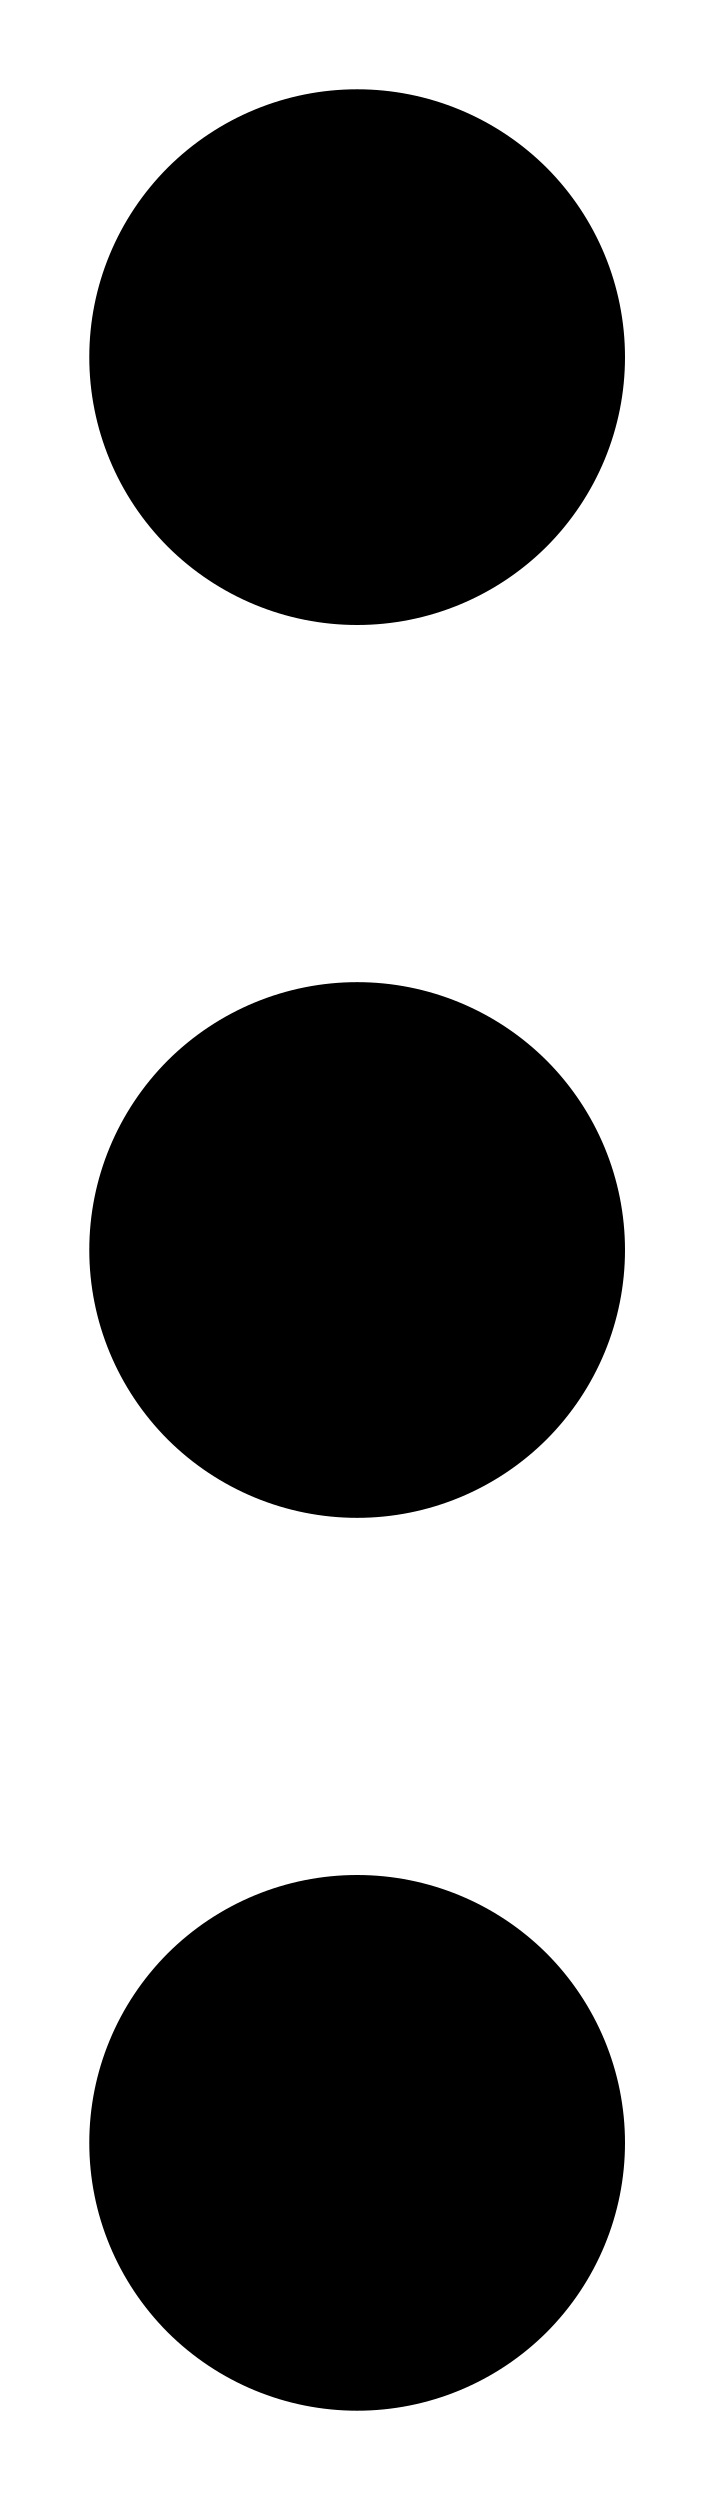
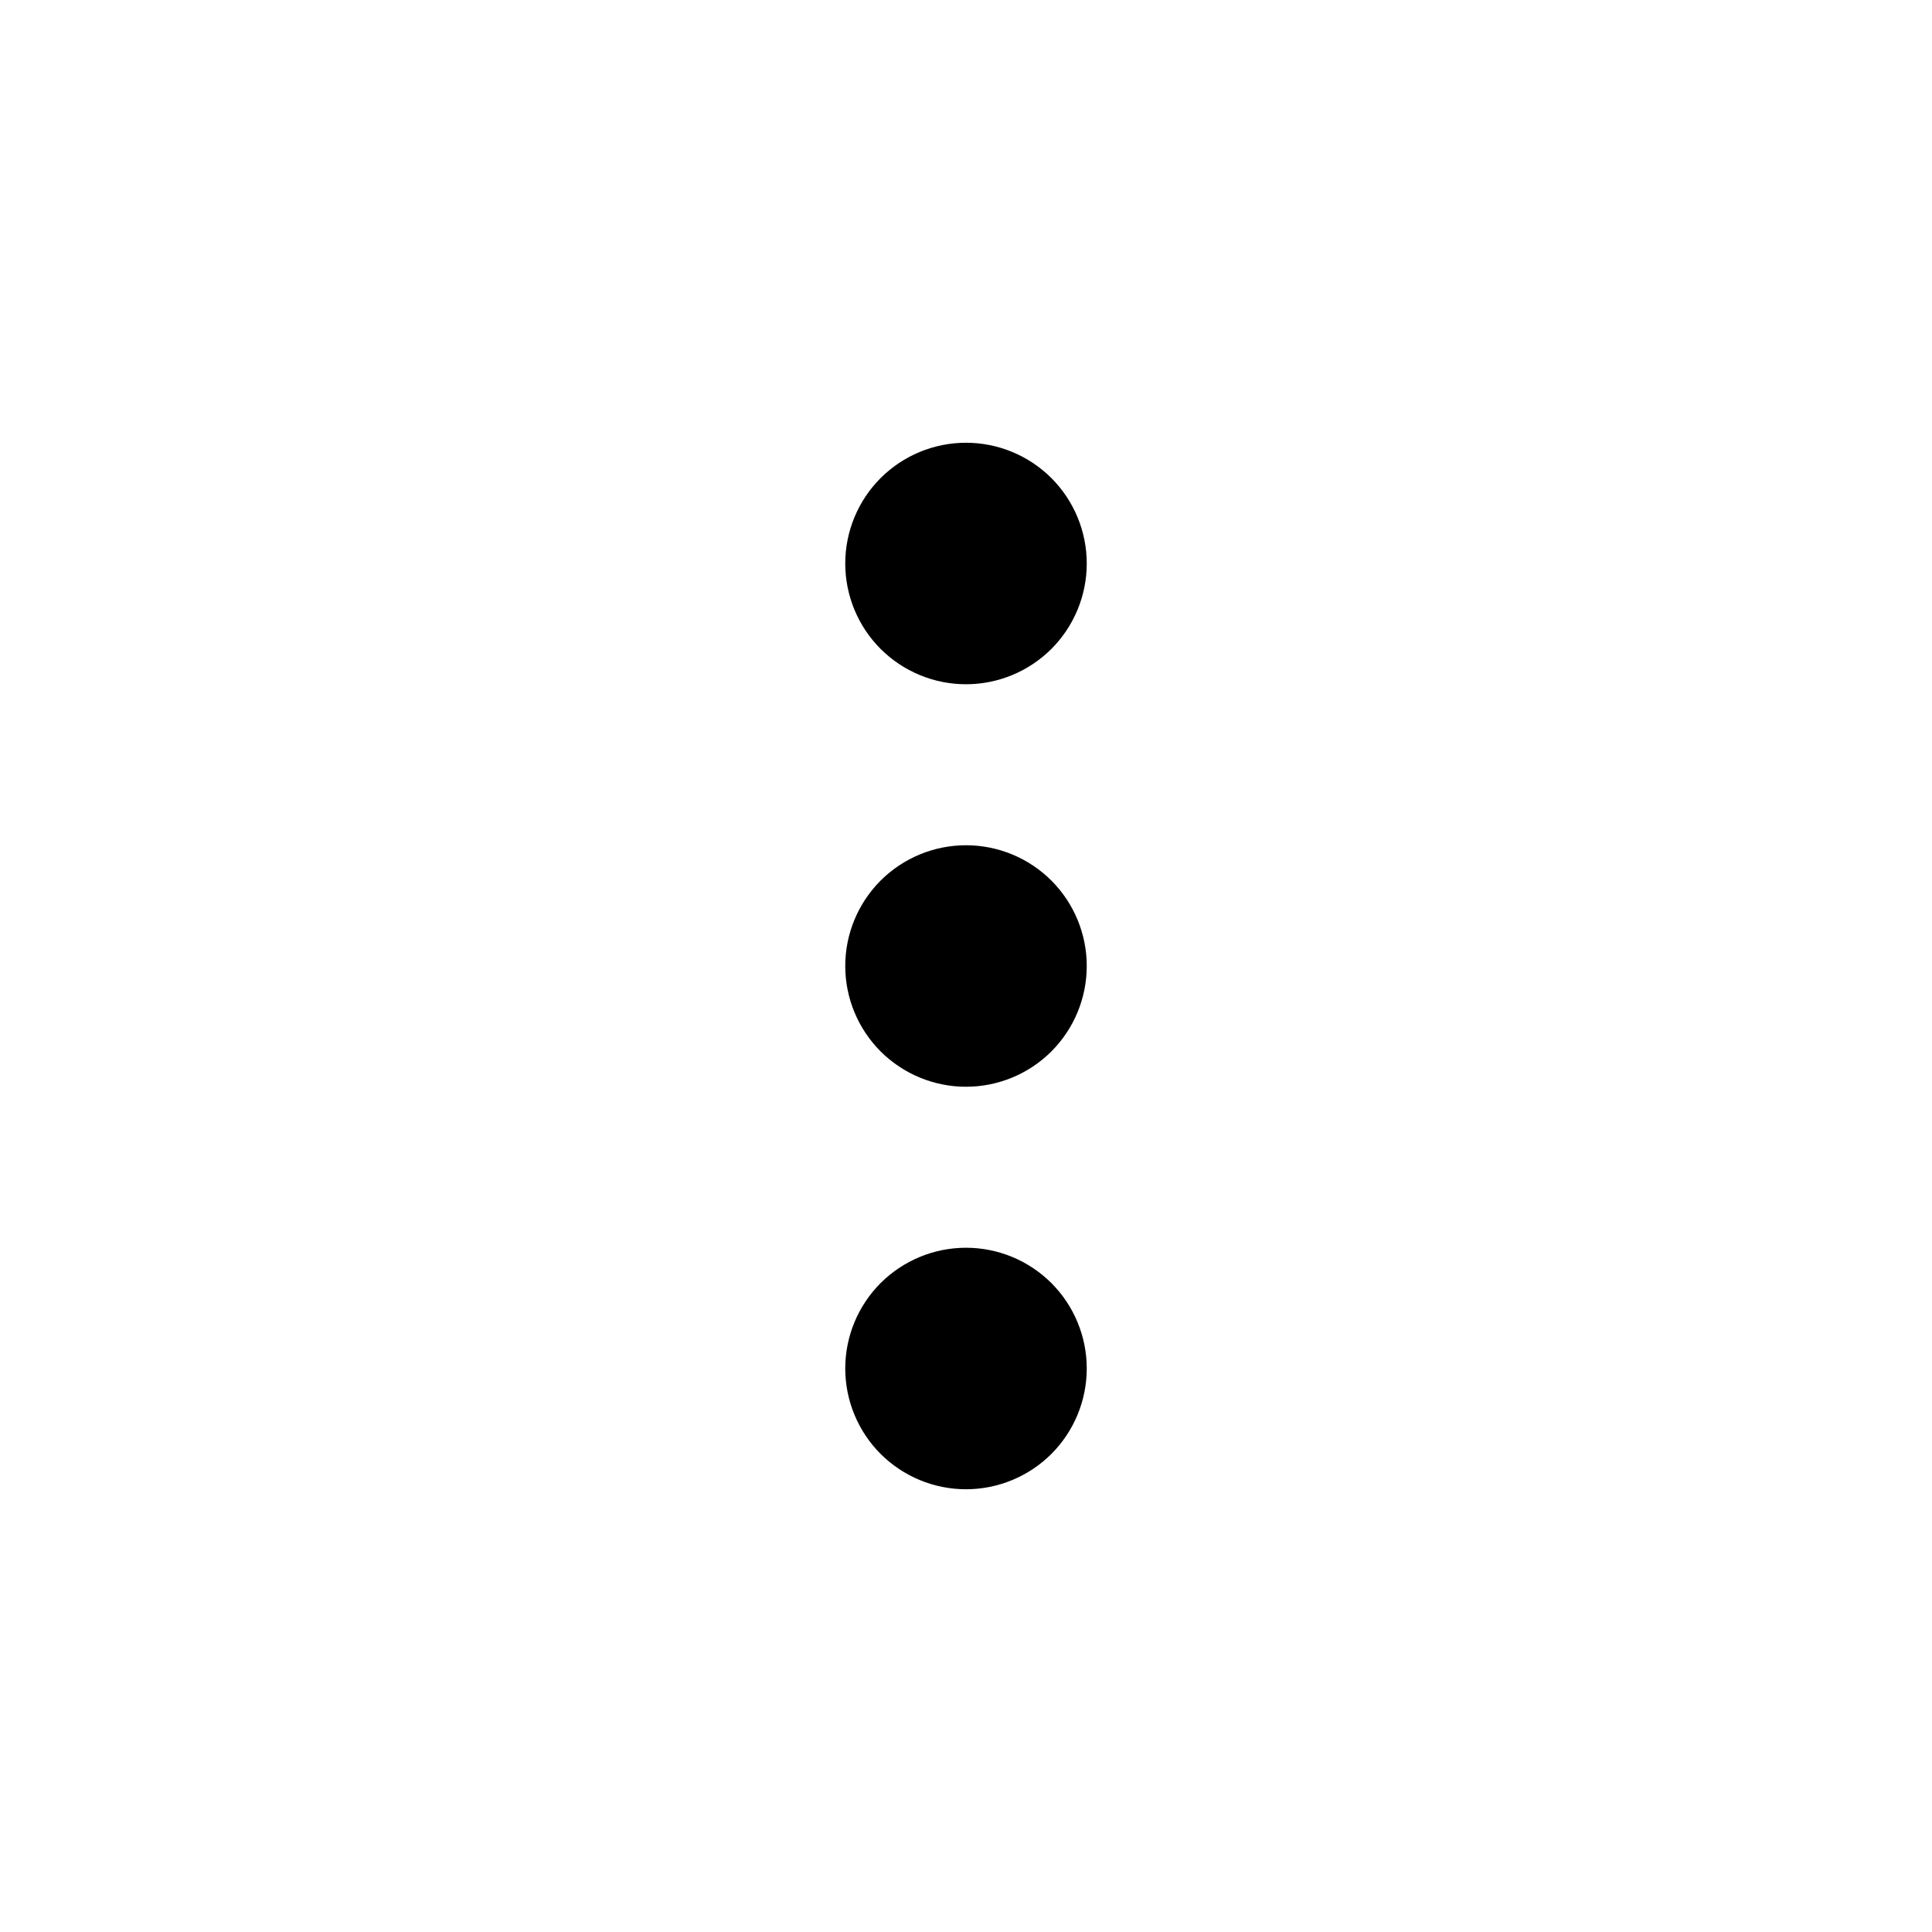
- <svg xmlns="http://www.w3.org/2000/svg" width="4" height="14" viewBox="0 0 4 14" fill="none">
-   <path d="M3.5 12C3.5 12.398 3.342 12.779 3.061 13.061C2.779 13.342 2.398 13.5 2 13.5C1.602 13.5 1.221 13.342 0.939 13.061C0.658 12.779 0.5 12.398 0.5 12C0.5 11.602 0.658 11.221 0.939 10.939C1.221 10.658 1.602 10.5 2 10.5C2.398 10.5 2.779 10.658 3.061 10.939C3.342 11.221 3.5 11.602 3.5 12ZM3.5 7C3.5 7.398 3.342 7.779 3.061 8.061C2.779 8.342 2.398 8.5 2 8.5C1.602 8.5 1.221 8.342 0.939 8.061C0.658 7.779 0.5 7.398 0.5 7C0.5 6.602 0.658 6.221 0.939 5.939C1.221 5.658 1.602 5.5 2 5.5C2.398 5.5 2.779 5.658 3.061 5.939C3.342 6.221 3.5 6.602 3.5 7ZM3.5 2C3.5 2.398 3.342 2.779 3.061 3.061C2.779 3.342 2.398 3.5 2 3.5C1.602 3.5 1.221 3.342 0.939 3.061C0.658 2.779 0.5 2.398 0.5 2C0.5 1.602 0.658 1.221 0.939 0.939C1.221 0.658 1.602 0.5 2 0.5C2.398 0.5 2.779 0.658 3.061 0.939C3.342 1.221 3.5 1.602 3.5 2Z" fill="currentColor" />
+ <svg xmlns="http://www.w3.org/2000/svg" width="24" height="24" viewBox="0 0 24 24" fill="none">
+   <path d="M13.5 17C13.5 17.398 13.342 17.779 13.061 18.061C12.779 18.342 12.398 18.5 12 18.5C11.602 18.5 11.221 18.342 10.939 18.061C10.658 17.779 10.5 17.398 10.5 17C10.5 16.602 10.658 16.221 10.939 15.939C11.221 15.658 11.602 15.5 12 15.5C12.398 15.5 12.779 15.658 13.061 15.939C13.342 16.221 13.5 16.602 13.5 17ZM13.5 12C13.5 12.398 13.342 12.779 13.061 13.061C12.779 13.342 12.398 13.5 12 13.5C11.602 13.5 11.221 13.342 10.939 13.061C10.658 12.779 10.5 12.398 10.5 12C10.5 11.602 10.658 11.221 10.939 10.939C11.221 10.658 11.602 10.5 12 10.5C12.398 10.5 12.779 10.658 13.061 10.939C13.342 11.221 13.5 11.602 13.5 12ZM13.5 7C13.5 7.398 13.342 7.779 13.061 8.061C12.779 8.342 12.398 8.5 12 8.5C11.602 8.5 11.221 8.342 10.939 8.061C10.658 7.779 10.5 7.398 10.5 7C10.5 6.602 10.658 6.221 10.939 5.939C11.221 5.658 11.602 5.5 12 5.5C12.398 5.5 12.779 5.658 13.061 5.939C13.342 6.221 13.5 6.602 13.5 7Z" fill="CurrentColor" />
</svg>
